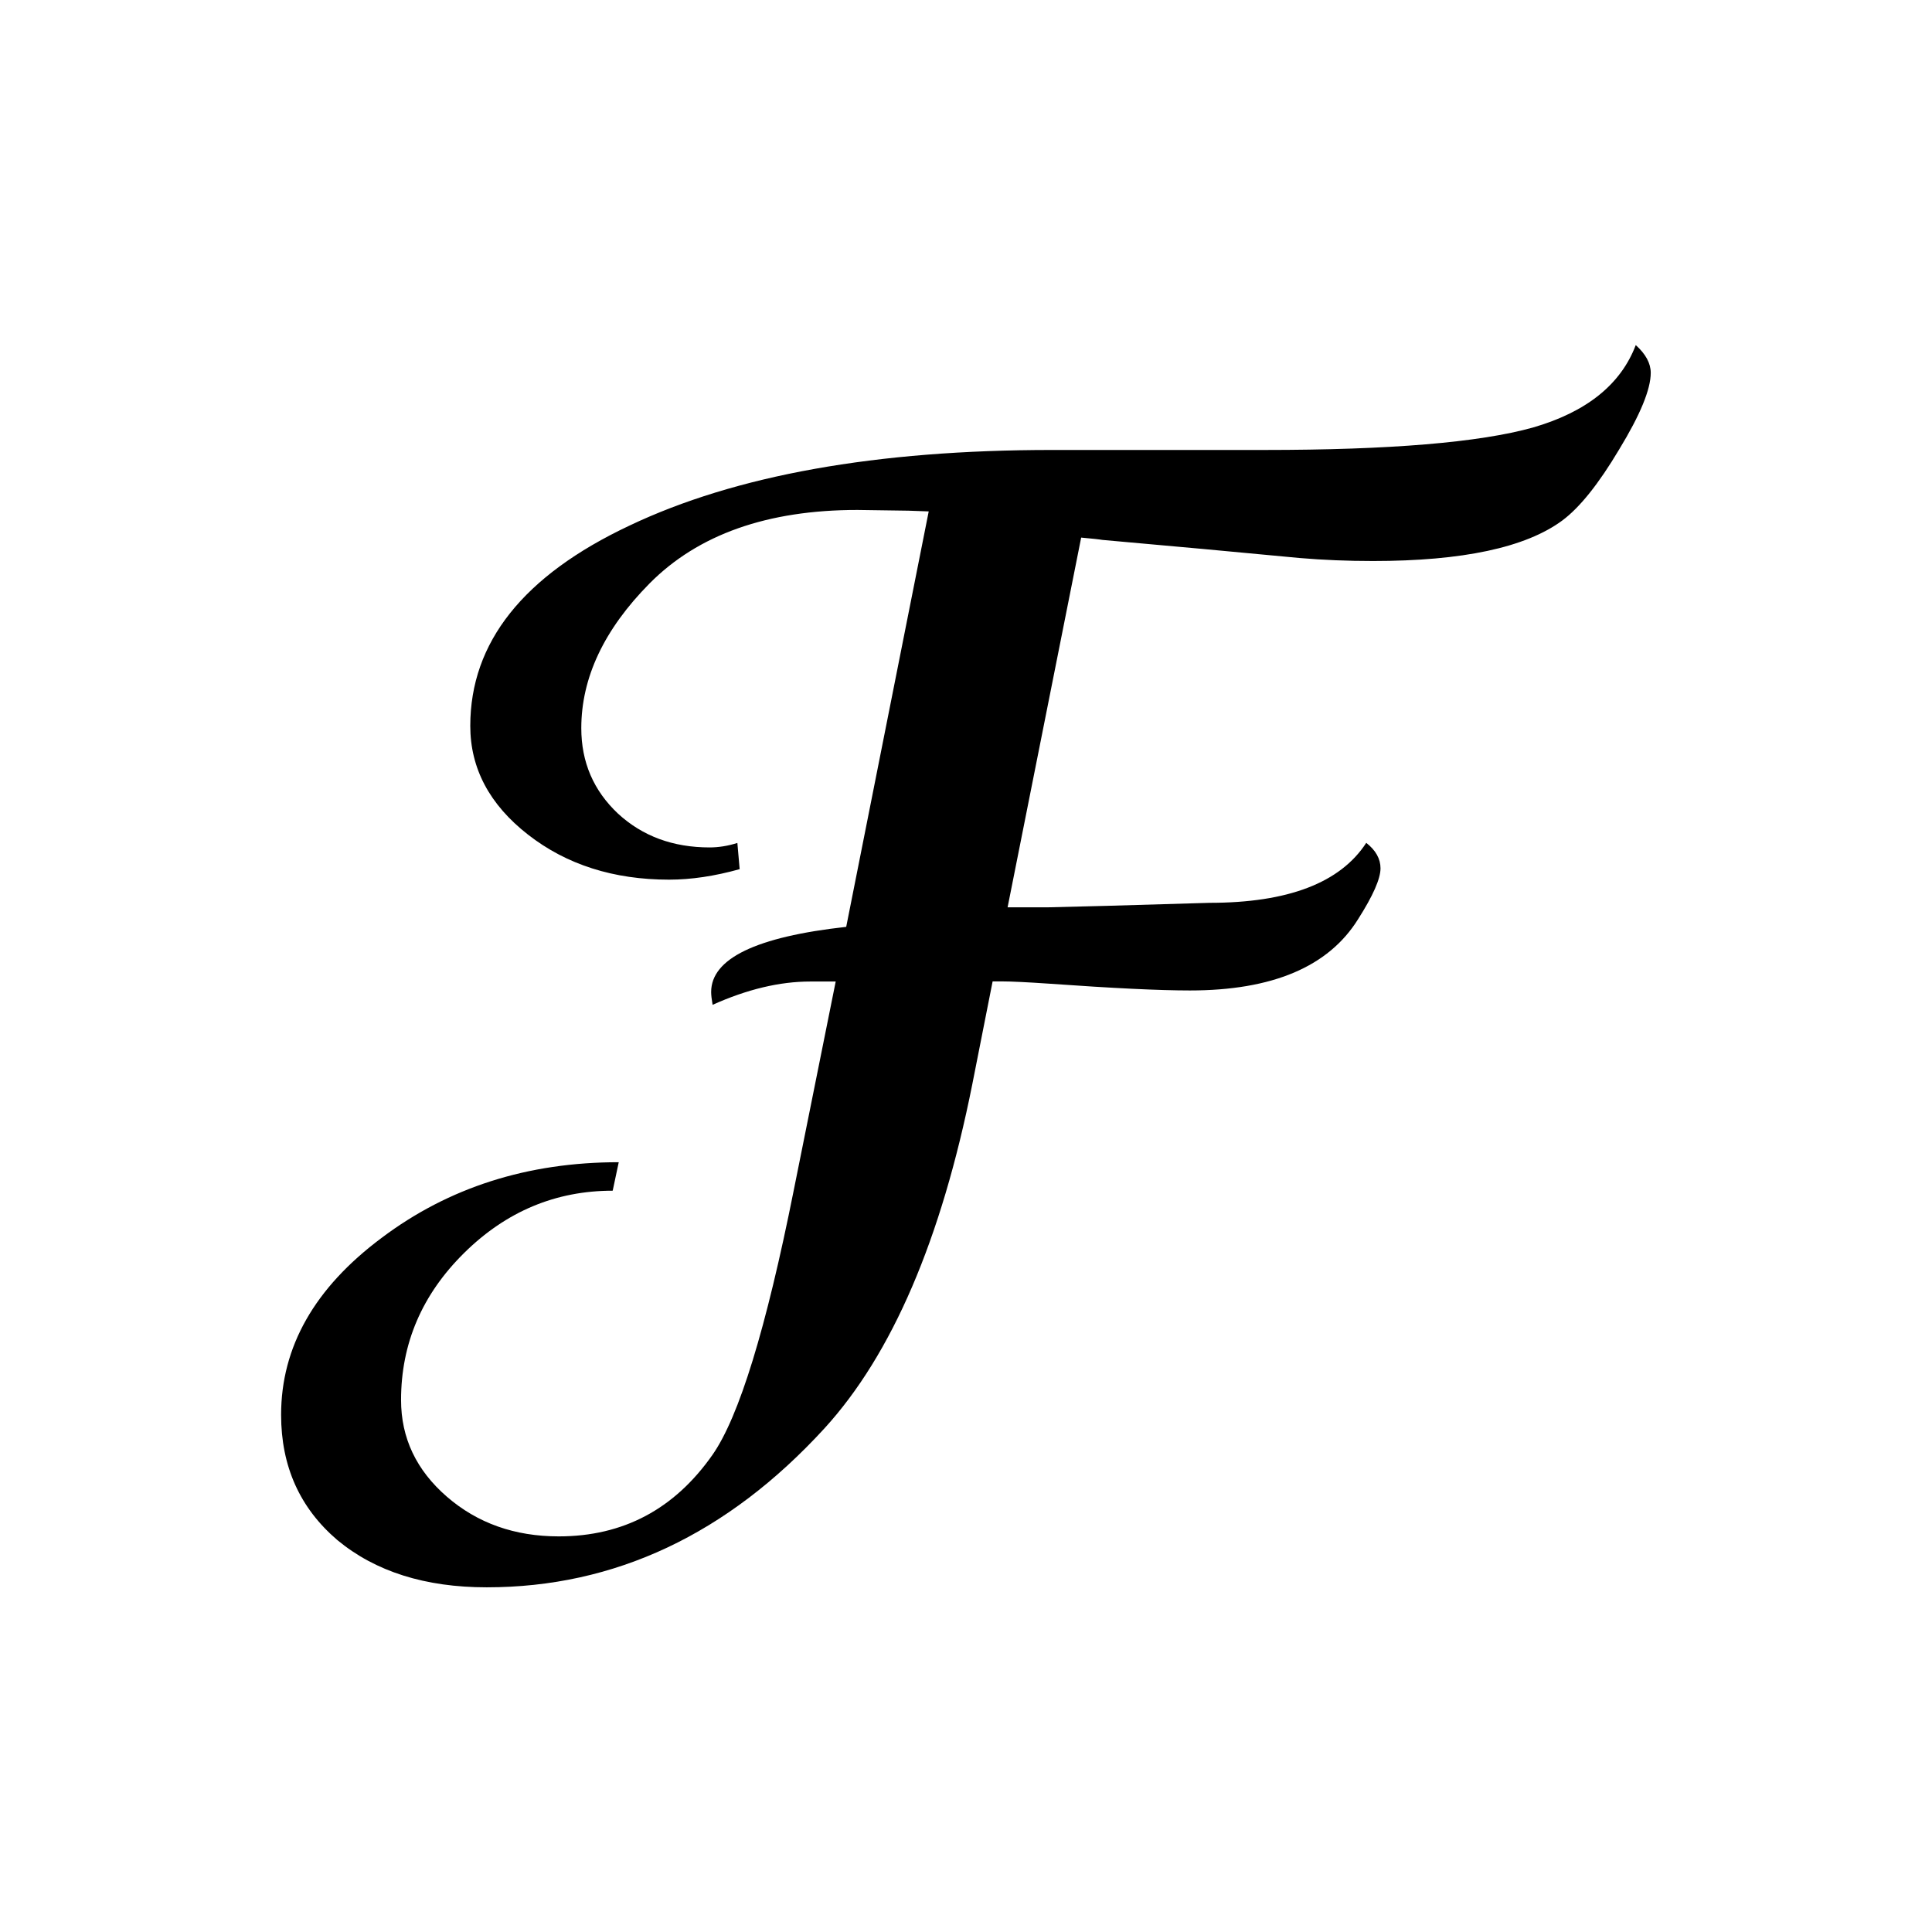
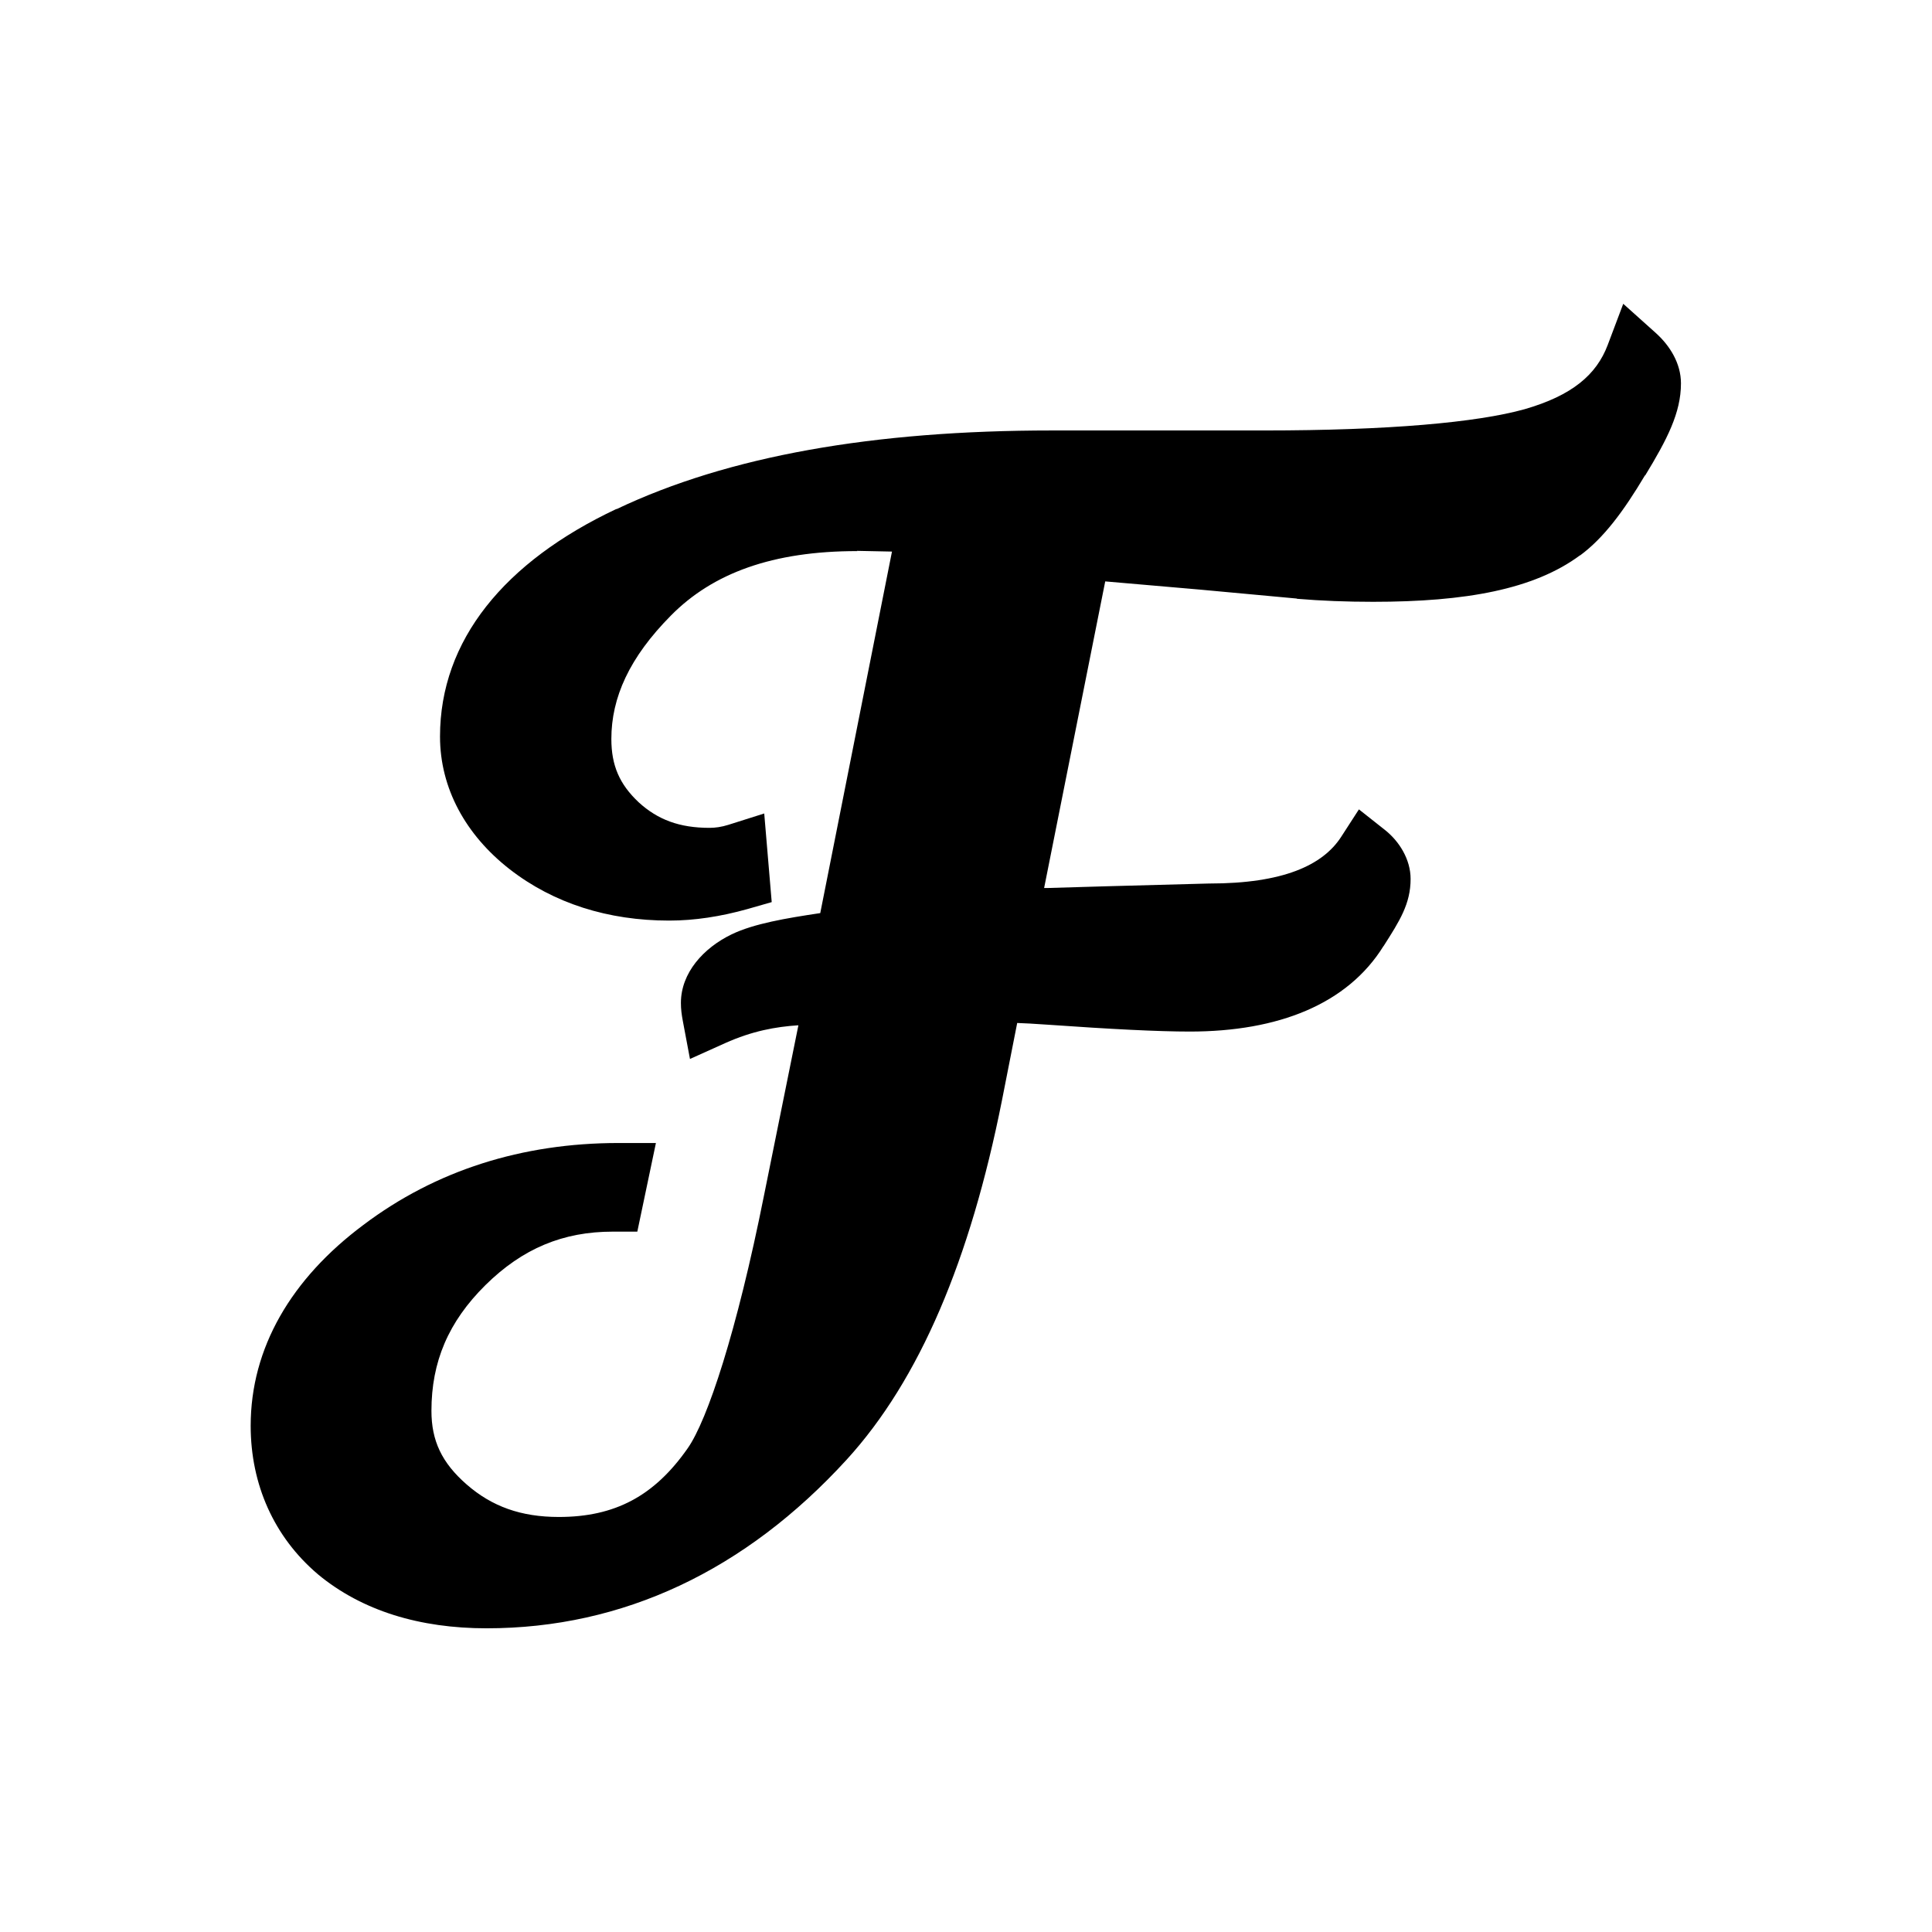
<svg xmlns="http://www.w3.org/2000/svg" width="16" height="16" version="1.1" viewBox="0 0 16 16">
-   <path transform="scale(1.00042 .999579)" d="m8.217 8.131-0.168 0.851q-0.385 1.932-1.224 2.852-1.205 1.317-2.796 1.317-0.764 0-1.236-0.391-0.466-0.398-0.466-1.038 0-0.845 0.832-1.466 0.832-0.627 1.963-0.627l-0.05 0.236q-0.708 0-1.23 0.516-0.522 0.516-0.522 1.218 0 0.472 0.379 0.801t0.926 0.329q0.801 0 1.274-0.677 0.329-0.472 0.671-2.187l0.348-1.733h-0.211q-0.379 0-0.808 0.193-0.012-0.068-0.012-0.106 0-0.416 1.118-0.54l0.683-3.442-0.168-0.006-0.422-0.006q-1.118 0-1.721 0.609-0.565 0.572-0.565 1.199 0 0.422 0.304 0.708 0.304 0.28 0.758 0.28 0.112 0 0.23-0.037l0.019 0.217q-0.311 0.087-0.584 0.087-0.69 0-1.168-0.373-0.478-0.373-0.478-0.901 0-1.038 1.317-1.659 1.317-0.627 3.498-0.627h1.758q1.559 0 2.224-0.186 0.665-0.193 0.851-0.683 0.124 0.112 0.124 0.23 0 0.205-0.261 0.634-0.255 0.429-0.472 0.59-0.454 0.335-1.566 0.335-0.317 0-0.609-0.025l-0.801-0.075-0.832-0.075q-0.031-0.006-0.174-0.019l-0.609 3.063h0.342l0.478-0.012 0.851-0.025q0.975 0 1.298-0.497 0.118 0.093 0.118 0.211 0 0.13-0.186 0.422-0.367 0.59-1.392 0.59-0.379 0-1.162-0.056-0.28-0.019-0.391-0.019z" fill="#000" stroke-linejoin="round" stroke-width="1" aria-label="ℱ" />
+   <g transform="translate(8.207 4.4199)" fill="#000">
+     <path d="m5.236-1.904-0.129 0.342c-0.093 0.245-0.293 0.417-0.688 0.531-0.395 0.11-1.127 0.176-2.156 0.176h-1.758c-1.478 0-2.681 0.211-3.607 0.652v-0.002c-0.927 0.437-1.461 1.087-1.461 1.885 0 0.427 0.212 0.814 0.576 1.098 0.365 0.284 0.817 0.426 1.322 0.426 0.209 0 0.425-0.033 0.65-0.096l0.199-0.057-0.062-0.734-0.297 0.094c-0.057 0.018-0.109 0.025-0.156 0.025-0.25 0-0.429-0.068-0.586-0.211l-0.002-0.002c-0.157-0.148-0.225-0.303-0.225-0.523 0-0.343 0.149-0.675 0.494-1.023 0.347-0.351 0.842-0.533 1.543-0.533l-0.004-0.002 0.291 0.006-0.594 2.994c-0.281 0.042-0.55 0.087-0.734 0.176-0.232 0.112-0.42 0.318-0.42 0.568 0 0.053 0.006 0.097 0.016 0.15l0.059 0.314 0.291-0.131c0.225-0.101 0.42-0.136 0.607-0.148l-0.285 1.41c-0.226 1.132-0.469 1.86-0.631 2.092-0.277 0.397-0.604 0.57-1.068 0.57-0.314 0-0.554-0.087-0.762-0.268-0.208-0.181-0.293-0.364-0.293-0.611 0-0.406 0.14-0.737 0.447-1.041 0.308-0.304 0.643-0.443 1.055-0.443h0.203l0.154-0.734h-0.309c-0.8 0-1.515 0.227-2.113 0.678-0.598 0.446-0.934 1.019-0.934 1.664 0 0.487 0.194 0.921 0.555 1.228h0.002v0.002c0.366 0.303 0.844 0.447 1.397 0.447 1.13 0 2.142-0.478 2.982-1.397 0.605-0.663 1.023-1.657 1.285-2.971l0.127-0.645c0.07 0.003 0.127 0.005 0.25 0.014 0.525 0.037 0.915 0.057 1.18 0.057 0.731 0 1.304-0.226 1.603-0.707l0.002-0.002c0.132-0.207 0.223-0.349 0.223-0.555 0-0.162-0.094-0.312-0.213-0.406l-0.215-0.17-0.148 0.229c-0.153 0.235-0.482 0.385-1.09 0.385h-0.004l-0.855 0.023-0.475 0.014h-0.035l0.506-2.539 0.785 0.068 0.801 0.074 0.002 0.002c0.202 0.017 0.413 0.025 0.631 0.025 0.767 0 1.332-0.103 1.713-0.385h0.002c0.193-0.143 0.358-0.363 0.537-0.664v0.004c0.183-0.301 0.297-0.521 0.297-0.764 0-0.166-0.092-0.312-0.207-0.416z" style="-inkscape-stroke:none" />
+   </g>
</svg>
